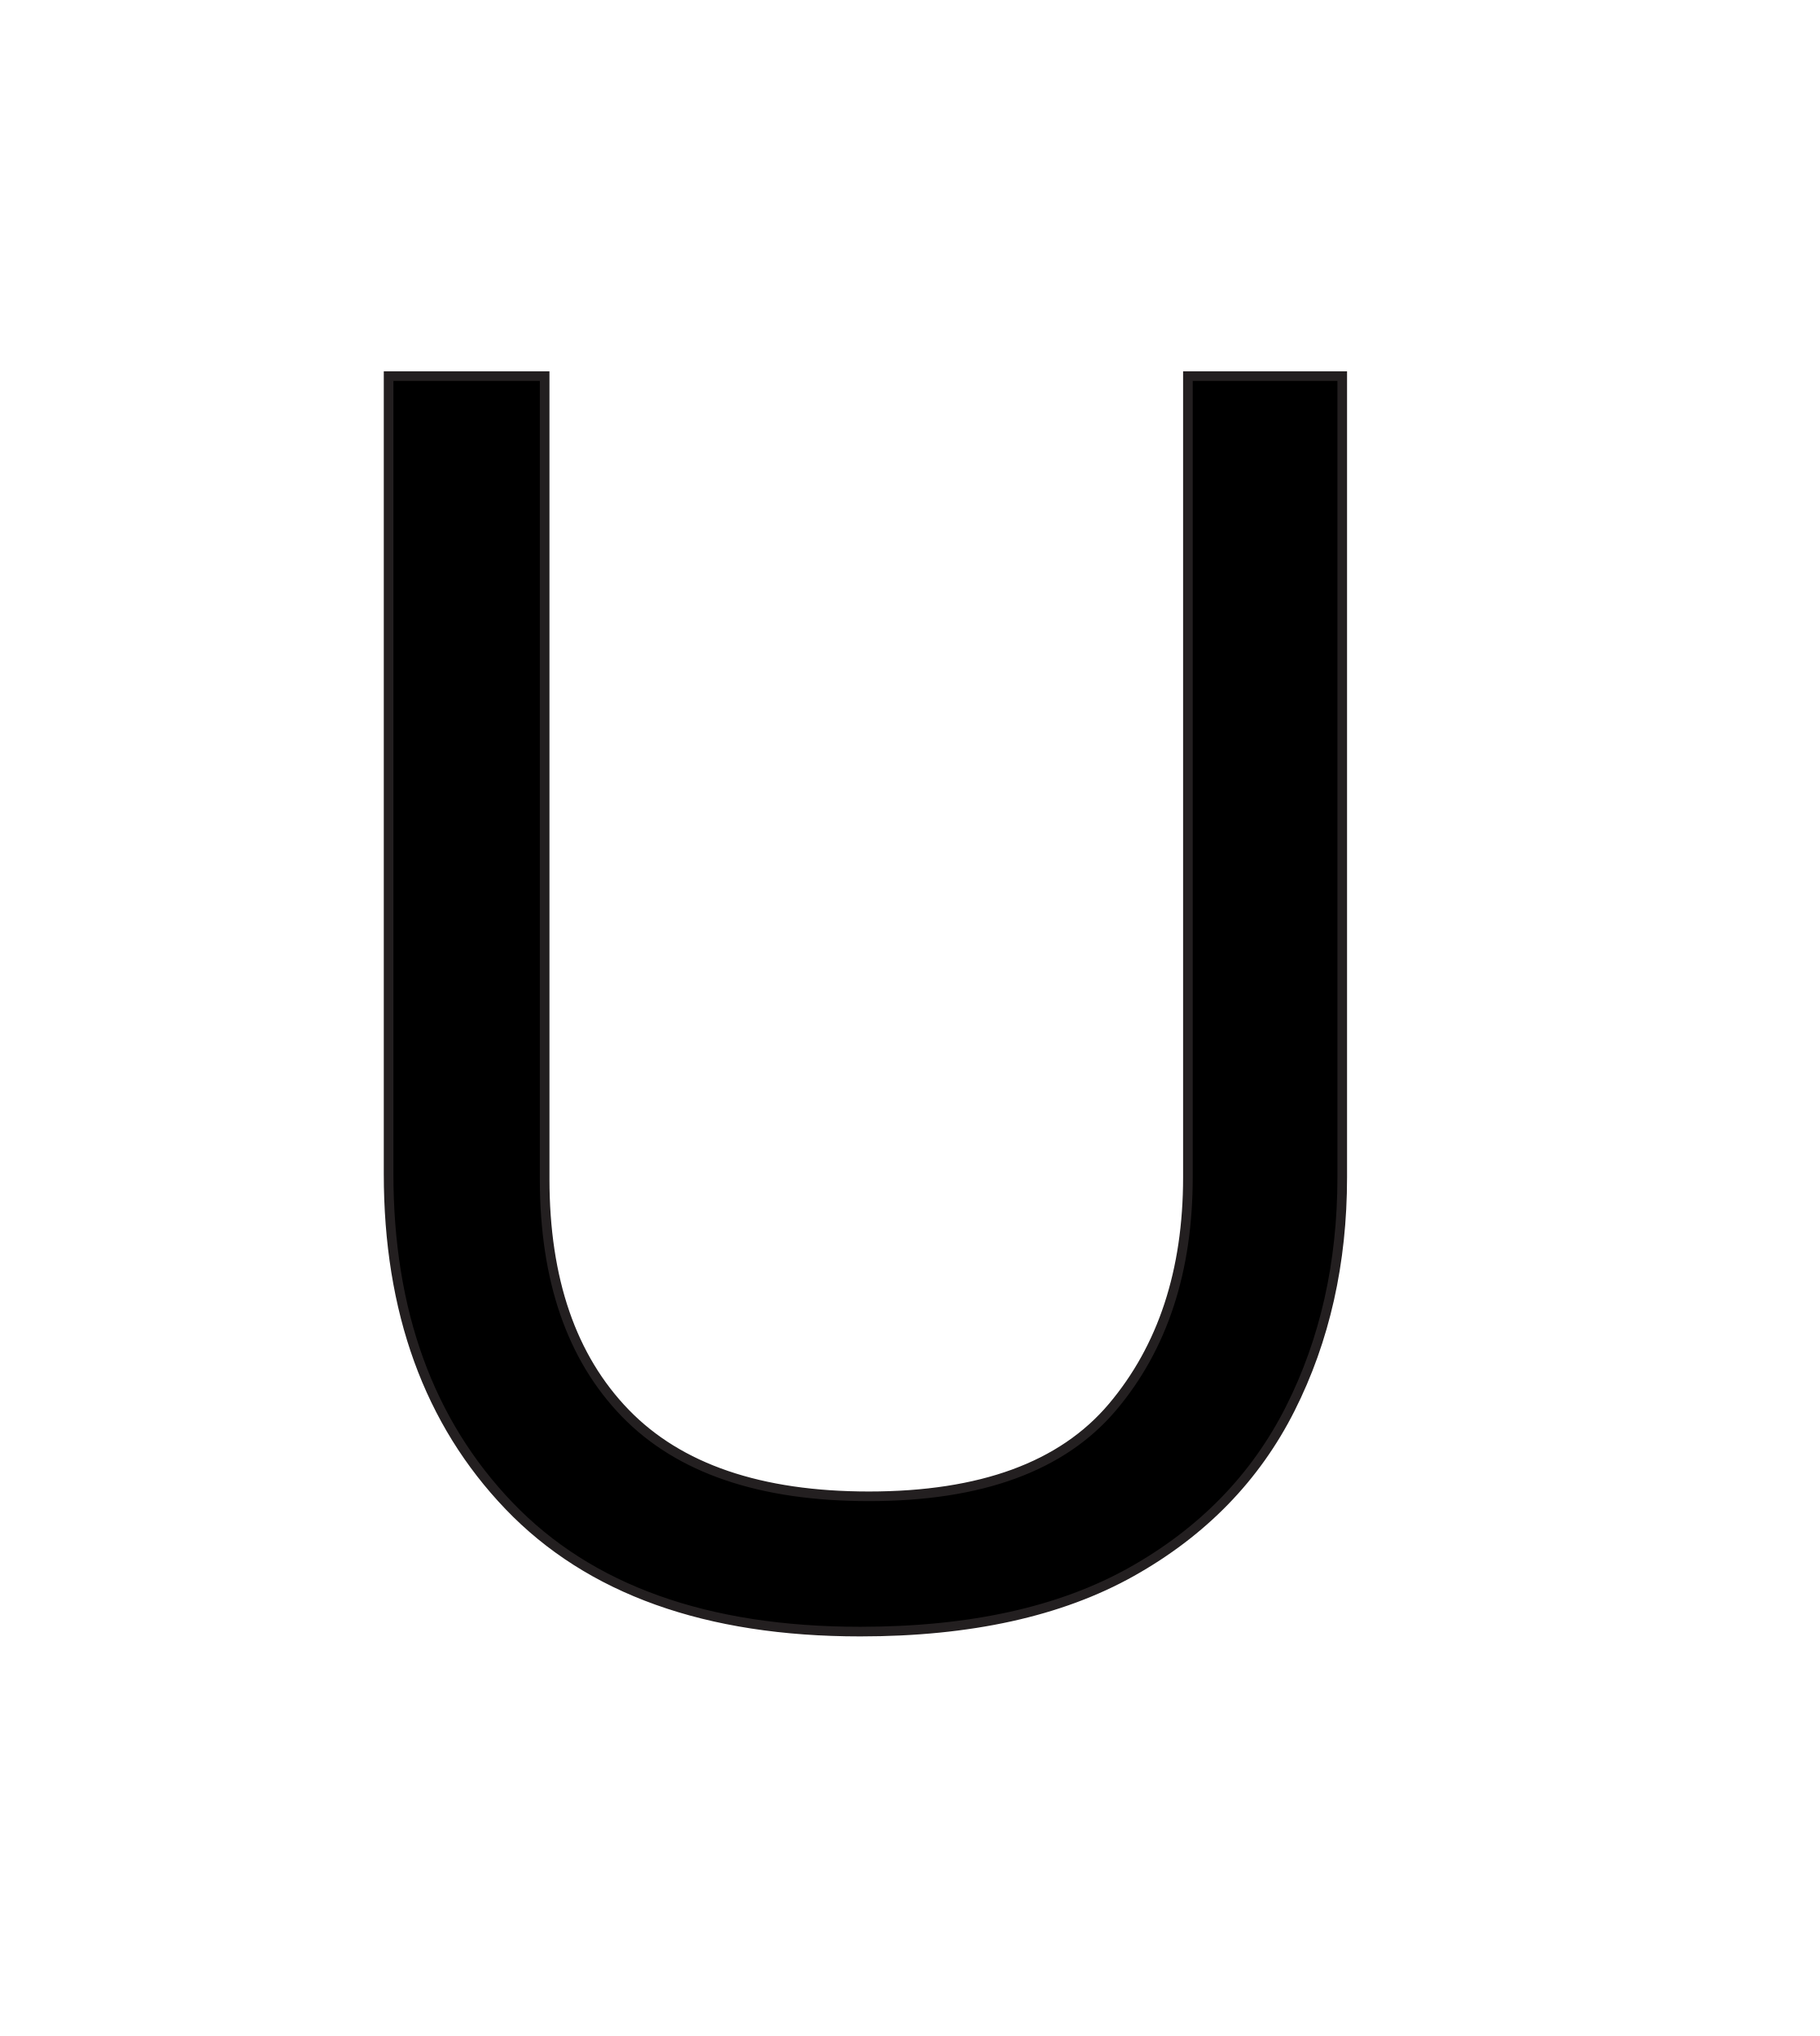
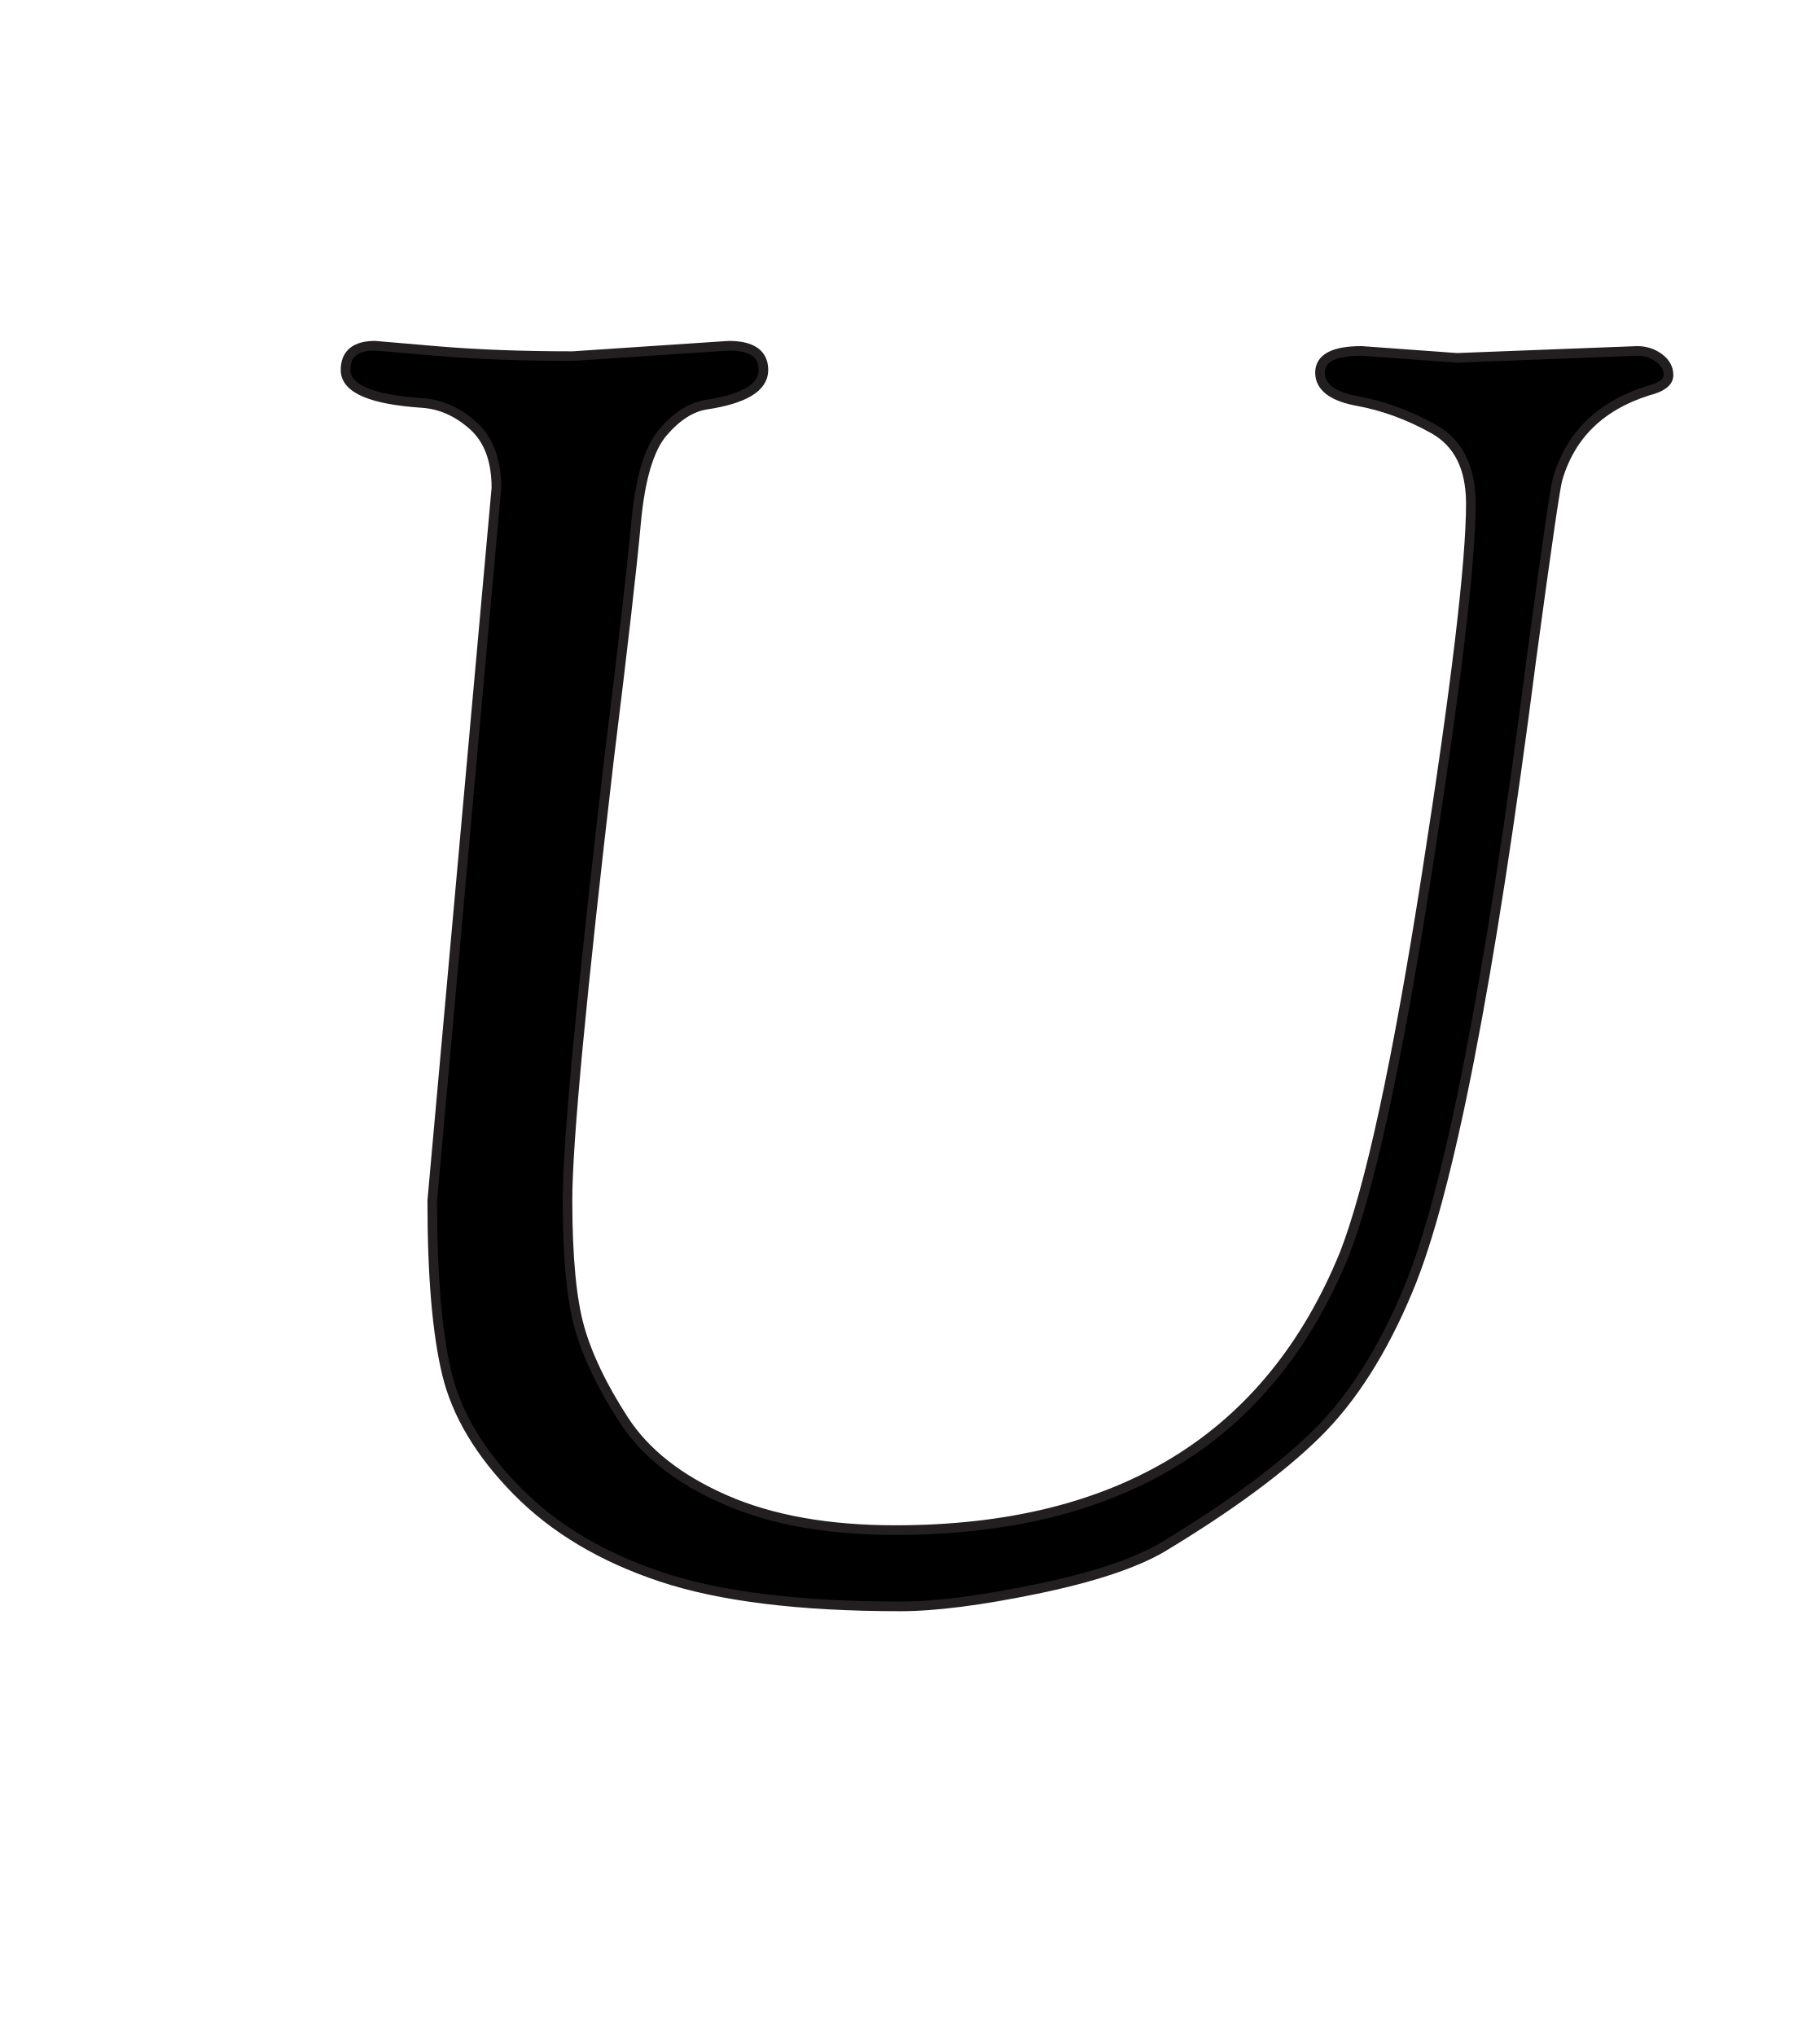
<svg xmlns="http://www.w3.org/2000/svg" version="1.1" id="Layer_1" x="0px" y="0px" width="446px" height="499px" viewBox="0 0 446 499" enable-background="new 0 0 446 499" xml:space="preserve">
-   <text transform="matrix(1 0 0 1 57 395.6348)" stroke="#231F20" stroke-width="2.36" font-family="'SortsMillGoudy-Italic'" font-size="425">U</text>
+   <g>
+     <path stroke="#231F20" stroke-width="2.36" d="M105.95,294.26l15.725-174.675c0-6.8-1.912-11.9-5.737-15.3   s-8.009-5.239-12.538-5.525c-12.471-0.85-18.7-3.54-18.7-8.075c0-3.964,2.404-5.95,7.225-5.95L106.8,86.01   c9.915,0.85,21.104,1.275,33.575,1.275l38.25-2.55c5.665,0,8.5,1.985,8.5,5.95c0,4.25-4.675,7.086-14.025,8.5   c-3.686,0.571-7.225,2.836-10.625,6.8c-3.4,3.971-5.598,11.409-6.587,22.313c-0.996,10.911-3.188,30.108-6.588,57.587   c-6.8,58.086-10.2,94.138-10.2,108.162c0,14.025,0.989,24.511,2.975,31.45c1.979,6.946,5.591,14.45,10.837,22.525   c5.239,8.075,13.527,14.596,24.862,19.55c11.329,4.961,25.214,7.438,41.65,7.438c54.965,0,91.654-22.525,110.075-67.575   c6.229-15.864,12.963-46.89,20.188-93.075c7.225-46.179,10.838-76.5,10.838-90.95c0-8.779-3.049-14.875-9.138-18.275   c-6.097-3.4-12.259-5.665-18.487-6.8c-6.236-1.129-9.351-3.467-9.351-7.013c0-3.54,3.4-5.313,10.2-5.313l23.375,1.7l44.2-1.7   c1.979,0,3.752,0.571,5.313,1.7c1.554,1.135,2.337,2.55,2.337,4.25c0,1.7-1.699,2.975-5.1,3.825   c-11.621,3.686-18.985,10.911-22.1,21.675c-0.571,1.985-2.696,16.575-6.375,43.775c-10.2,79.335-20.261,130.9-30.176,154.7   c-6.235,15.021-13.746,26.849-22.524,35.487c-8.786,8.646-21.396,17.924-37.825,27.838c-6.8,3.971-17.073,7.364-30.813,10.2   c-13.746,2.829-24.862,4.25-33.362,4.25c-24.65,0-44.2-2.411-58.65-7.226c-14.45-4.814-26.21-11.826-35.275-21.037   c-9.071-9.204-14.809-18.767-17.212-28.688C107.152,326.846,105.95,312.681,105.95,294.26z" />
+   </g>
</svg>
